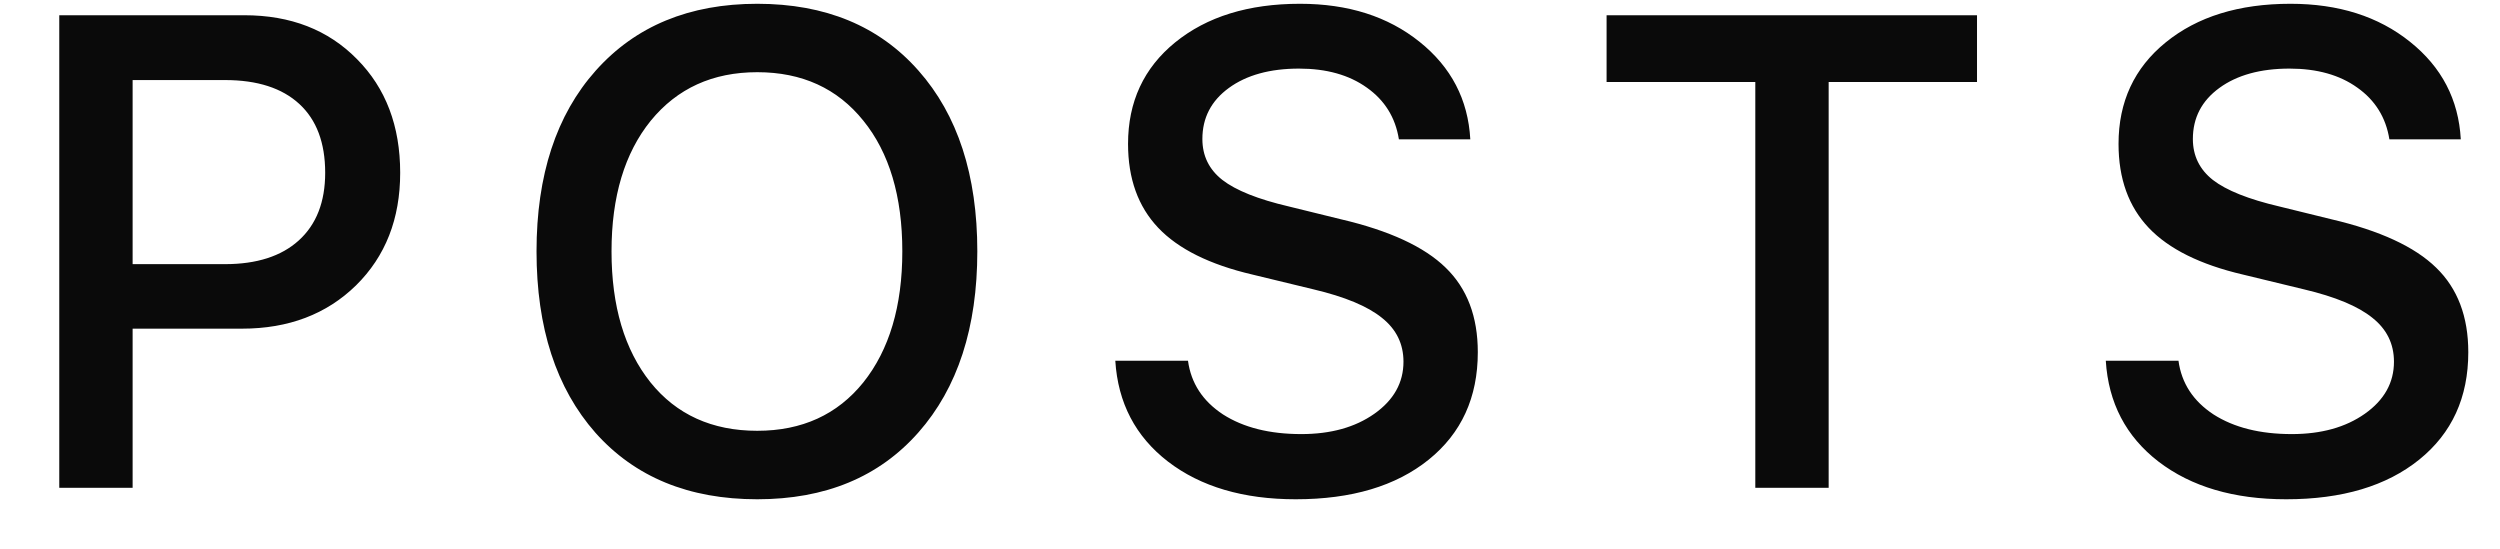
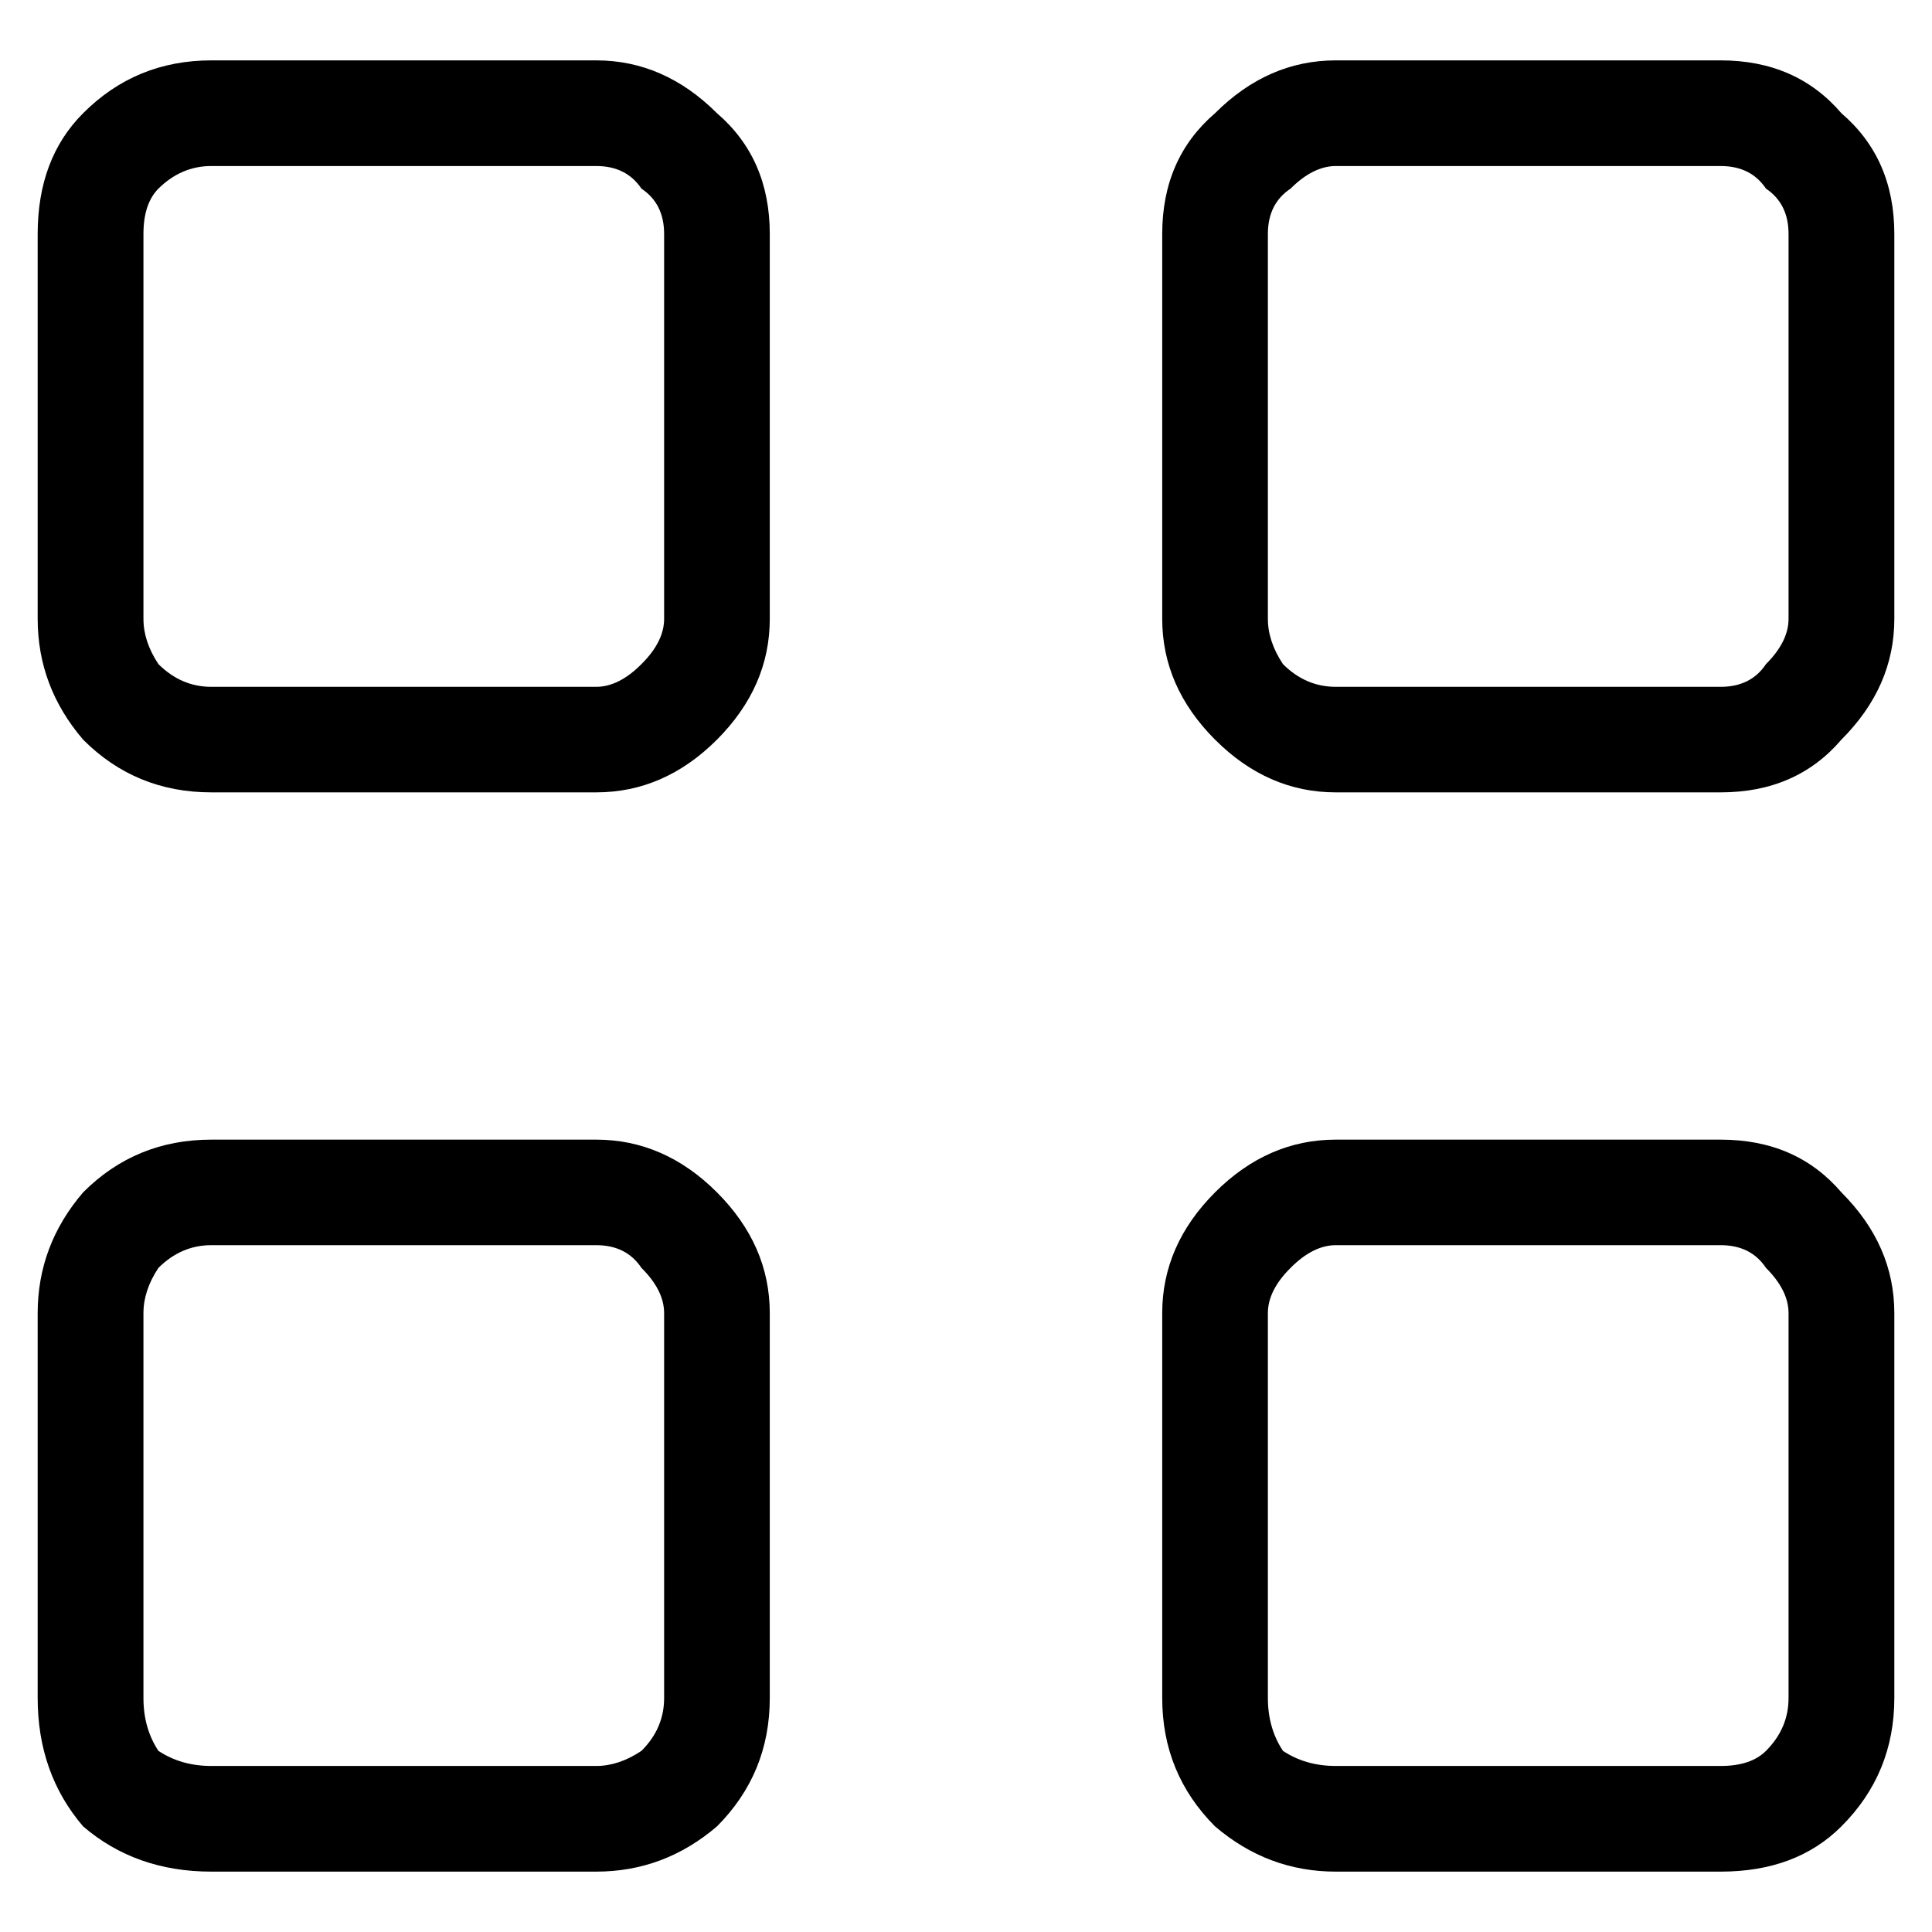
- <svg xmlns="http://www.w3.org/2000/svg" width="41" height="9" viewBox="0 0 41 9" fill="none">
-   <path d="M0.972 0.25H4.007C4.766 0.25 5.382 0.489 5.854 0.969C6.327 1.445 6.563 2.067 6.563 2.833C6.563 3.589 6.322 4.204 5.838 4.681C5.355 5.153 4.732 5.39 3.969 5.39H2.175V8H0.972V0.25ZM2.175 1.313V4.332H3.69C4.209 4.332 4.612 4.203 4.898 3.945C5.188 3.683 5.333 3.313 5.333 2.833C5.333 2.342 5.192 1.966 4.909 1.705C4.626 1.444 4.22 1.313 3.69 1.313H2.175ZM12.419 0.062C13.536 0.062 14.417 0.427 15.062 1.157C15.706 1.884 16.028 2.872 16.028 4.122C16.028 5.372 15.706 6.362 15.062 7.092C14.417 7.823 13.536 8.188 12.419 8.188C11.298 8.188 10.414 7.825 9.766 7.098C9.121 6.367 8.799 5.375 8.799 4.122C8.799 2.872 9.123 1.884 9.771 1.157C10.423 0.427 11.305 0.062 12.419 0.062ZM12.419 1.184C11.688 1.184 11.107 1.449 10.673 1.979C10.244 2.509 10.029 3.223 10.029 4.122C10.029 5.021 10.242 5.737 10.668 6.271C11.094 6.8 11.678 7.065 12.419 7.065C13.153 7.065 13.733 6.8 14.159 6.271C14.585 5.737 14.798 5.021 14.798 4.122C14.798 3.22 14.585 2.505 14.159 1.979C13.733 1.449 13.153 1.184 12.419 1.184ZM18.291 5.916H19.483C19.533 6.285 19.725 6.578 20.058 6.797C20.394 7.012 20.822 7.119 21.341 7.119C21.825 7.119 22.224 7.008 22.539 6.786C22.858 6.561 23.017 6.276 23.017 5.932C23.017 5.639 22.899 5.399 22.663 5.212C22.43 5.023 22.056 4.867 21.54 4.745L20.541 4.503C19.839 4.339 19.324 4.083 18.994 3.735C18.665 3.388 18.5 2.93 18.5 2.36C18.5 1.669 18.758 1.114 19.273 0.695C19.793 0.273 20.475 0.062 21.32 0.062C22.108 0.062 22.761 0.269 23.28 0.685C23.799 1.1 24.077 1.633 24.113 2.285H22.942C22.885 1.927 22.709 1.644 22.416 1.437C22.125 1.229 21.755 1.125 21.304 1.125C20.828 1.125 20.444 1.231 20.154 1.442C19.864 1.653 19.719 1.932 19.719 2.28C19.719 2.555 19.828 2.779 20.047 2.951C20.269 3.123 20.632 3.268 21.137 3.386L21.991 3.596C22.786 3.782 23.359 4.047 23.71 4.391C24.061 4.731 24.236 5.193 24.236 5.776C24.236 6.518 23.968 7.105 23.431 7.538C22.894 7.971 22.167 8.188 21.25 8.188C20.391 8.188 19.692 7.982 19.155 7.57C18.622 7.159 18.334 6.607 18.291 5.916ZM29.99 8H28.787V1.345H26.348V0.25H32.423V1.345H29.99V8ZM34.535 5.916H35.727C35.777 6.285 35.969 6.578 36.302 6.797C36.638 7.012 37.066 7.119 37.585 7.119C38.069 7.119 38.468 7.008 38.783 6.786C39.102 6.561 39.261 6.276 39.261 5.932C39.261 5.639 39.143 5.399 38.907 5.212C38.674 5.023 38.3 4.867 37.784 4.745L36.785 4.503C36.083 4.339 35.568 4.083 35.238 3.735C34.909 3.388 34.744 2.93 34.744 2.36C34.744 1.669 35.002 1.114 35.518 0.695C36.037 0.273 36.719 0.062 37.564 0.062C38.352 0.062 39.005 0.269 39.524 0.685C40.044 1.1 40.321 1.633 40.357 2.285H39.186C39.129 1.927 38.953 1.644 38.66 1.437C38.37 1.229 37.999 1.125 37.548 1.125C37.072 1.125 36.688 1.231 36.398 1.442C36.108 1.653 35.963 1.932 35.963 2.28C35.963 2.555 36.073 2.779 36.291 2.951C36.513 3.123 36.877 3.268 37.381 3.386L38.235 3.596C39.03 3.782 39.603 4.047 39.954 4.391C40.305 4.731 40.48 5.193 40.48 5.776C40.48 6.518 40.212 7.105 39.675 7.538C39.138 7.971 38.411 8.188 37.494 8.188C36.635 8.188 35.937 7.982 35.399 7.57C34.866 7.159 34.578 6.607 34.535 5.916Z" fill="#0A0A0A" />
+ <svg xmlns="http://www.w3.org/2000/svg" width="16" height="16" viewBox="0 0 16 16" fill="none">
+   <path d="M4.938 6.562H1.75C1.333 6.562 0.979 6.417 0.688 6.125C0.438 5.833 0.312 5.5 0.312 5.125V1.938C0.312 1.521 0.438 1.188 0.688 0.938C0.979 0.646 1.333 0.5 1.75 0.5H4.938C5.312 0.5 5.646 0.646 5.938 0.938C6.229 1.188 6.375 1.521 6.375 1.938V5.125C6.375 5.5 6.229 5.833 5.938 6.125C5.646 6.417 5.312 6.562 4.938 6.562ZM1.75 1.375C1.583 1.375 1.438 1.438 1.312 1.562C1.229 1.646 1.188 1.771 1.188 1.938V5.125C1.188 5.25 1.229 5.375 1.312 5.5C1.438 5.625 1.583 5.688 1.75 5.688H4.938C5.062 5.688 5.188 5.625 5.312 5.5C5.438 5.375 5.5 5.25 5.5 5.125V1.938C5.5 1.771 5.438 1.646 5.312 1.562C5.229 1.438 5.104 1.375 4.938 1.375H1.75ZM14.25 6.562H11.062C10.688 6.562 10.354 6.417 10.062 6.125C9.771 5.833 9.625 5.5 9.625 5.125V1.938C9.625 1.521 9.771 1.188 10.062 0.938C10.354 0.646 10.688 0.5 11.062 0.5H14.25C14.667 0.5 15 0.646 15.25 0.938C15.542 1.188 15.688 1.521 15.688 1.938V5.125C15.688 5.5 15.542 5.833 15.25 6.125C15 6.417 14.667 6.562 14.25 6.562ZM11.062 1.375C10.938 1.375 10.812 1.438 10.688 1.562C10.562 1.646 10.5 1.771 10.5 1.938V5.125C10.5 5.25 10.542 5.375 10.625 5.5C10.75 5.625 10.896 5.688 11.062 5.688H14.25C14.417 5.688 14.542 5.625 14.625 5.5C14.75 5.375 14.812 5.25 14.812 5.125V1.938C14.812 1.771 14.75 1.646 14.625 1.562C14.542 1.438 14.417 1.375 14.25 1.375H11.062ZM4.938 15.5H1.75C1.333 15.5 0.979 15.375 0.688 15.125C0.438 14.833 0.312 14.479 0.312 14.062V10.875C0.312 10.5 0.438 10.167 0.688 9.875C0.979 9.583 1.333 9.438 1.75 9.438H4.938C5.312 9.438 5.646 9.583 5.938 9.875C6.229 10.167 6.375 10.5 6.375 10.875V14.062C6.375 14.479 6.229 14.833 5.938 15.125C5.646 15.375 5.312 15.5 4.938 15.5ZM1.75 10.312C1.583 10.312 1.438 10.375 1.312 10.5C1.229 10.625 1.188 10.75 1.188 10.875V14.062C1.188 14.229 1.229 14.375 1.312 14.5C1.438 14.583 1.583 14.625 1.75 14.625H4.938C5.062 14.625 5.188 14.583 5.312 14.5C5.438 14.375 5.5 14.229 5.5 14.062V10.875C5.5 10.75 5.438 10.625 5.312 10.5C5.229 10.375 5.104 10.312 4.938 10.312H1.75ZM14.25 15.5H11.062C10.688 15.5 10.354 15.375 10.062 15.125C9.771 14.833 9.625 14.479 9.625 14.062V10.875C9.625 10.5 9.771 10.167 10.062 9.875C10.354 9.583 10.688 9.438 11.062 9.438H14.25C14.667 9.438 15 9.583 15.25 9.875C15.542 10.167 15.688 10.5 15.688 10.875V14.062C15.688 14.479 15.542 14.833 15.25 15.125C15 15.375 14.667 15.5 14.25 15.5ZM11.062 10.312C10.938 10.312 10.812 10.375 10.688 10.5C10.562 10.625 10.5 10.75 10.5 10.875V14.062C10.5 14.229 10.542 14.375 10.625 14.5C10.75 14.583 10.896 14.625 11.062 14.625H14.25C14.417 14.625 14.542 14.583 14.625 14.5C14.75 14.375 14.812 14.229 14.812 14.062V10.875C14.812 10.75 14.75 10.625 14.625 10.5C14.542 10.375 14.417 10.312 14.25 10.312H11.062Z" fill="black" />
</svg>
